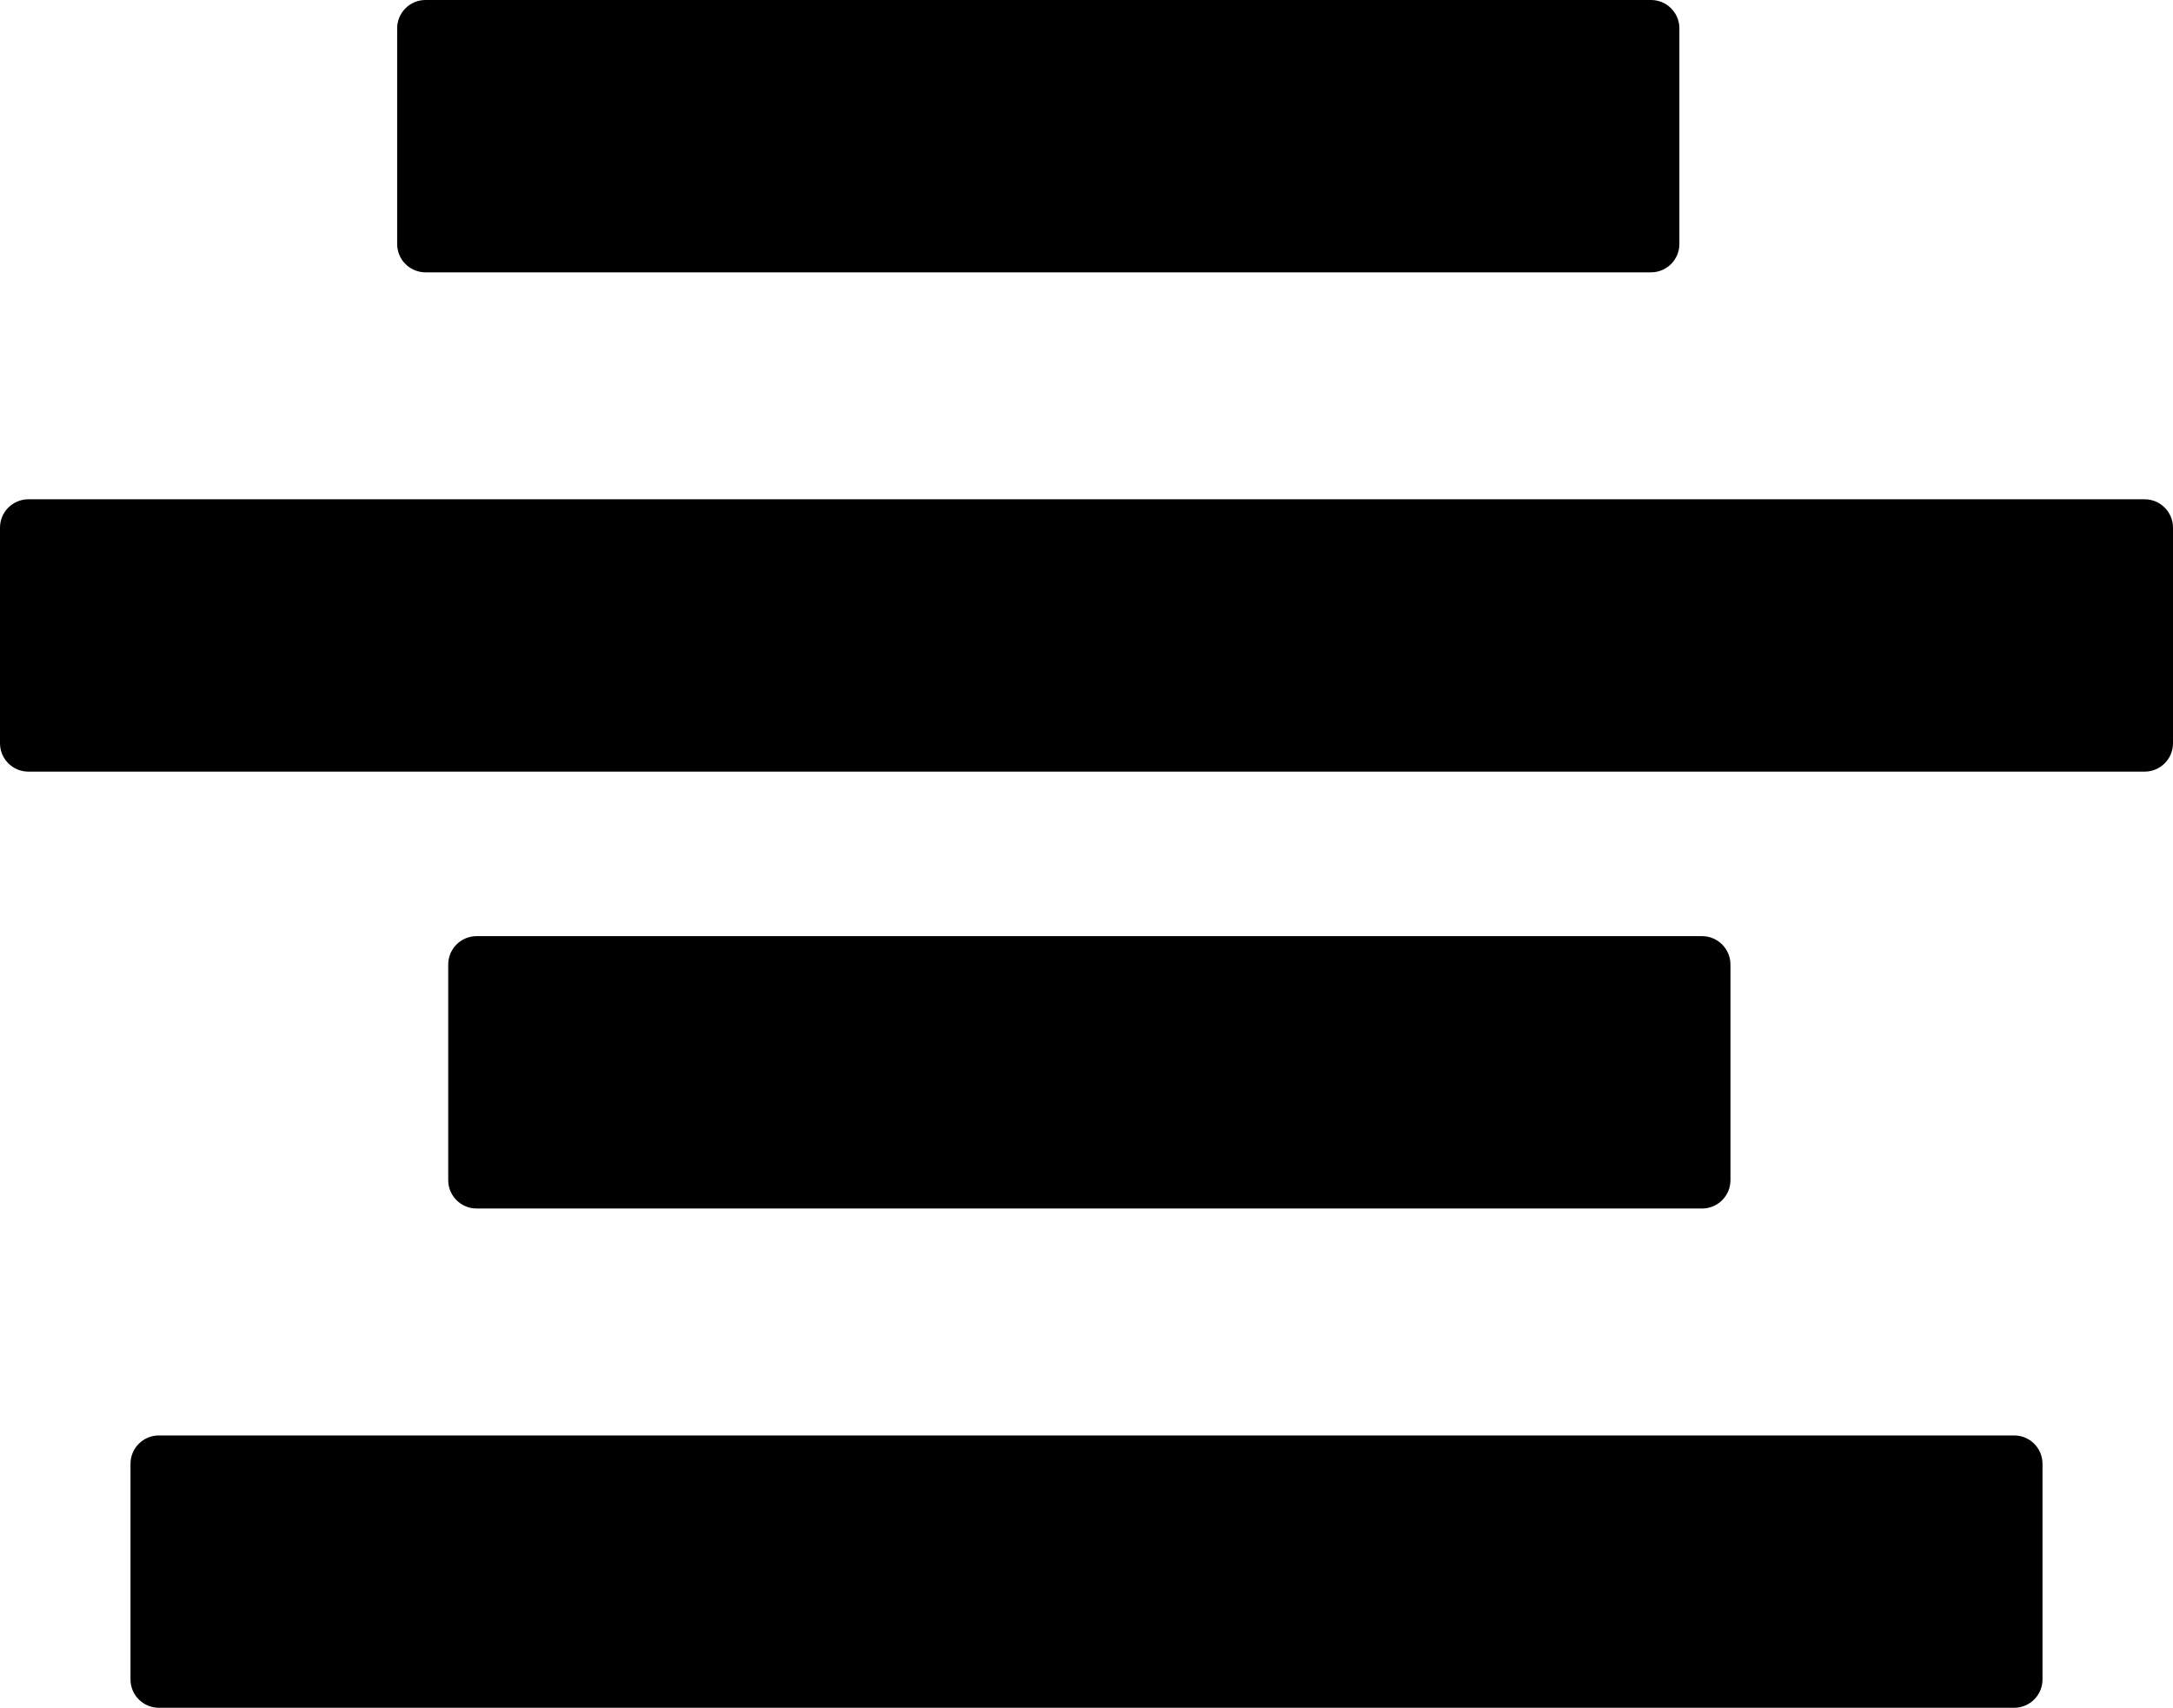
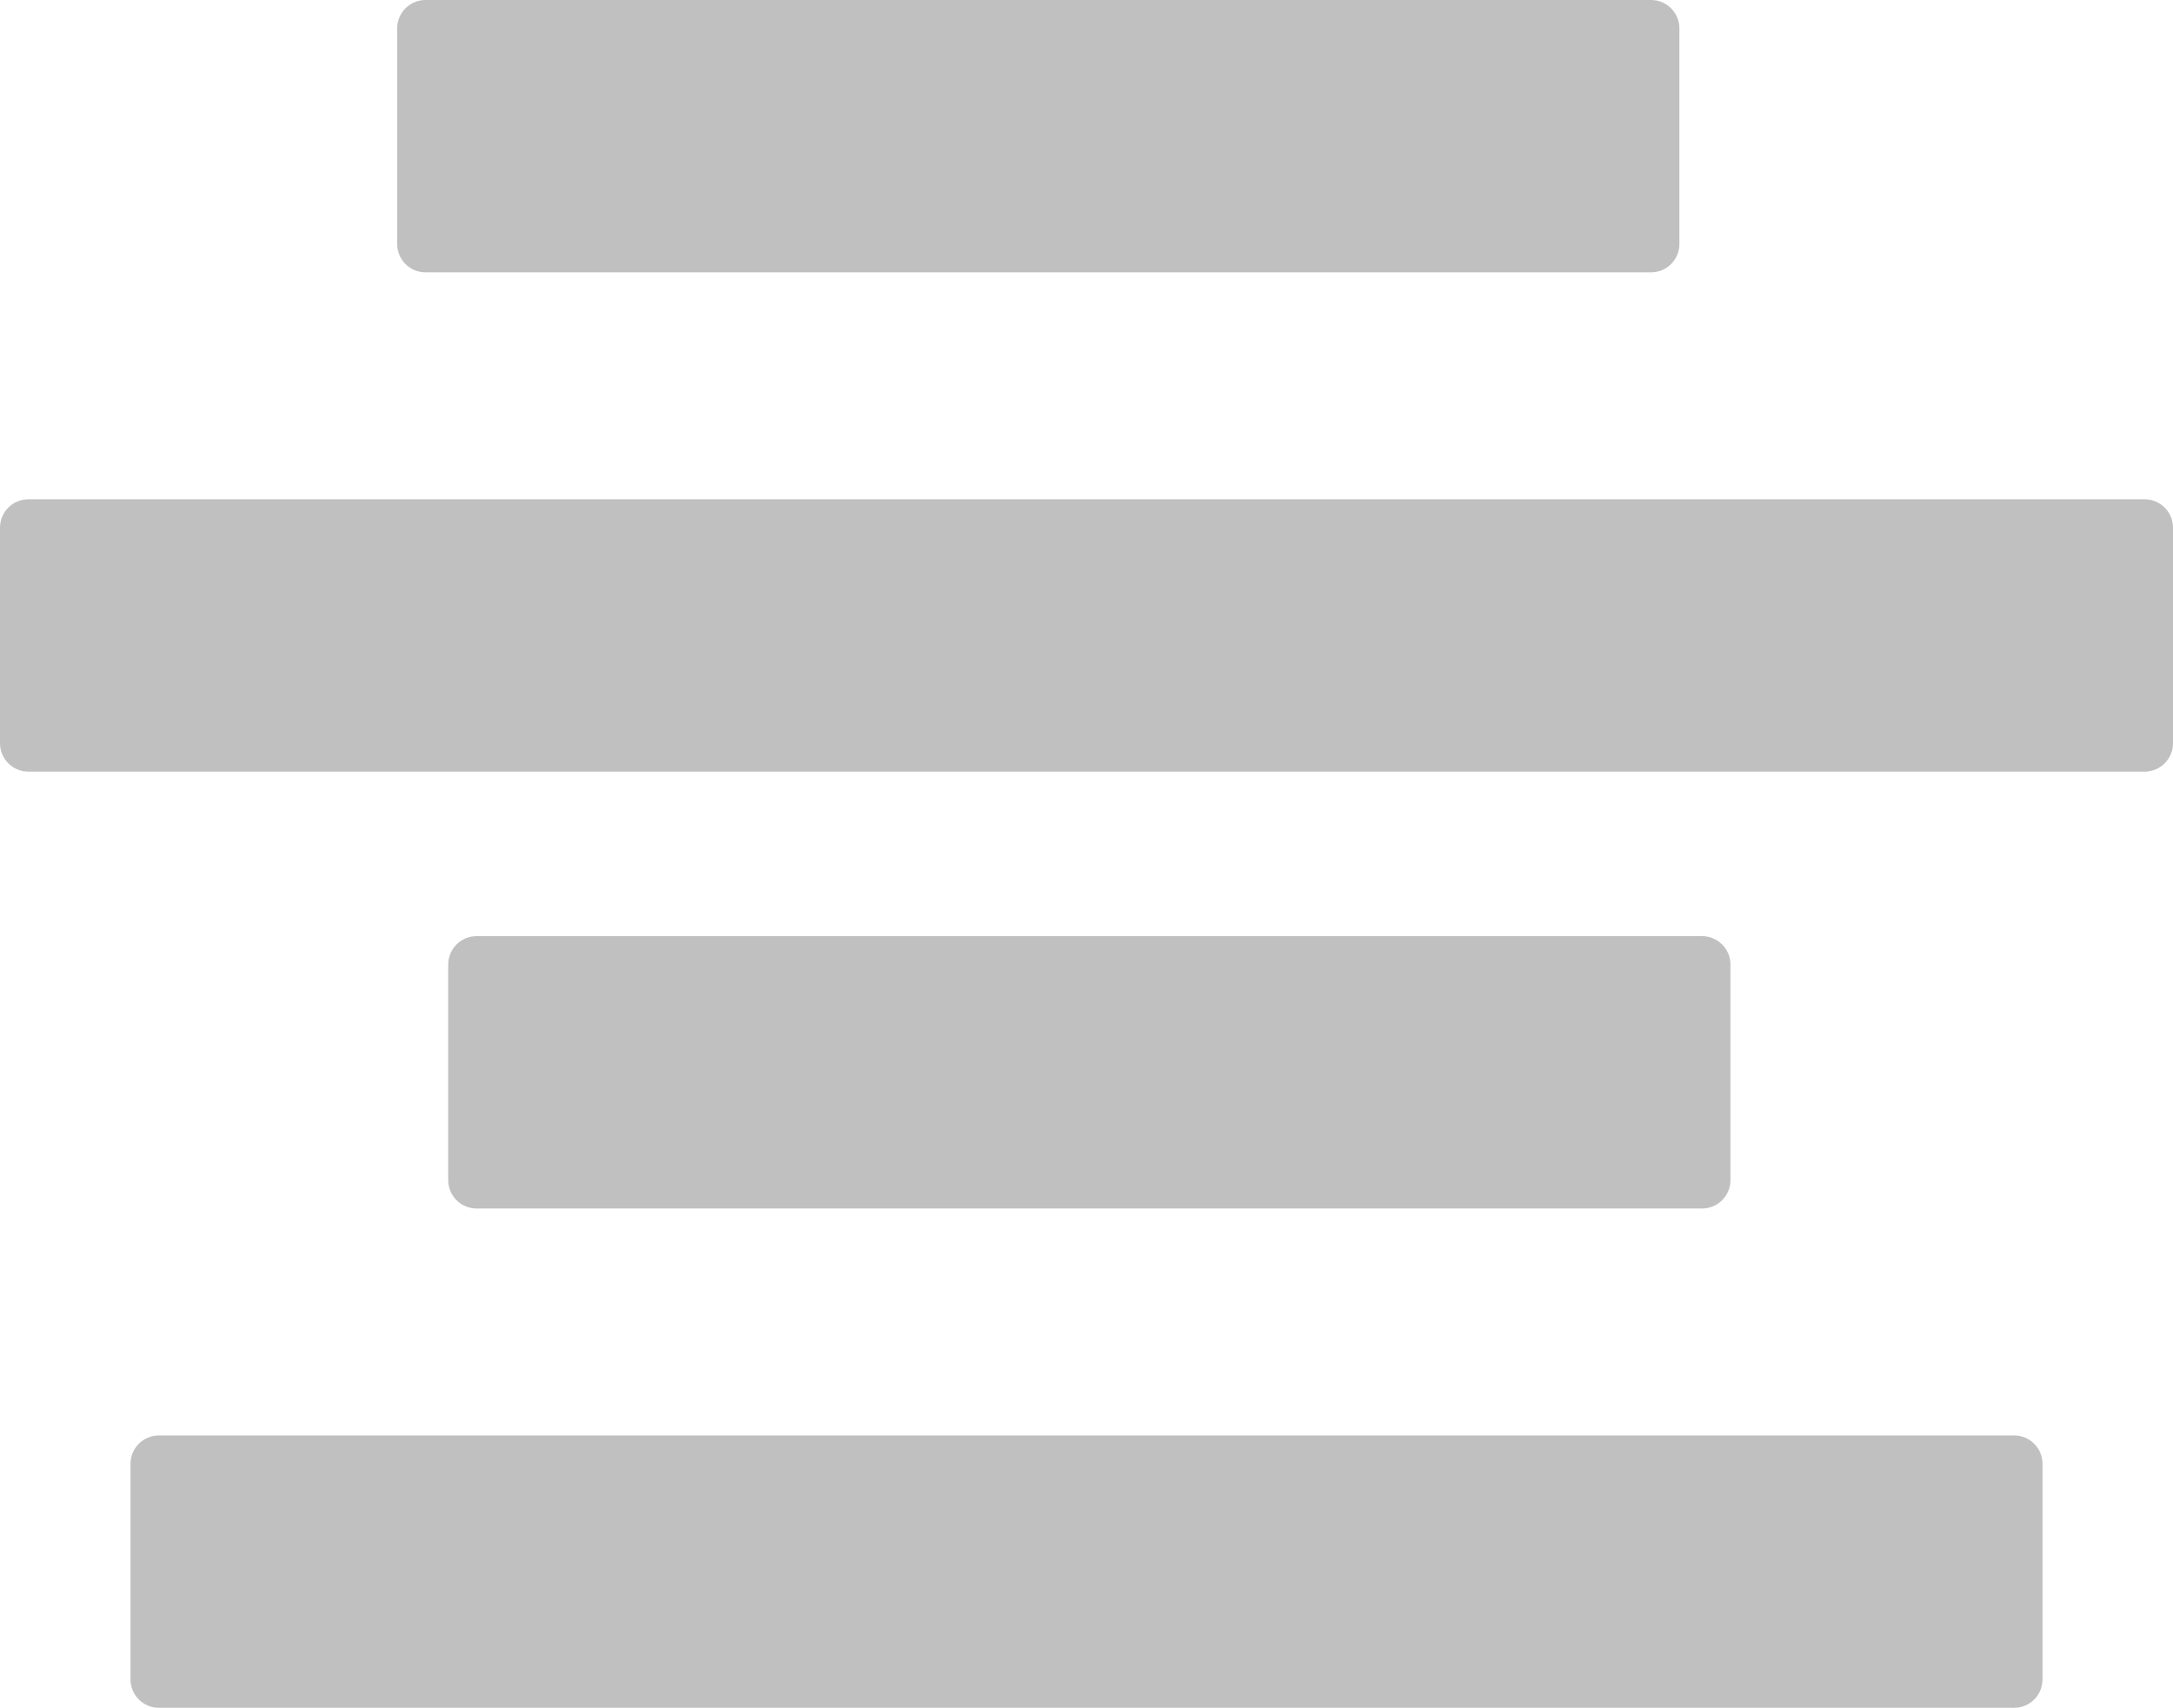
<svg xmlns="http://www.w3.org/2000/svg" width="383" height="301" viewBox="0 0 383 301" fill="none">
-   <rect y="88" width="383" height="48" rx="5" fill="black" />
-   <path d="M79 170C79 167.239 81.239 165 84 165H300C302.761 165 305 167.239 305 170V208C305 210.761 302.761 213 300 213H84C81.239 213 79 210.761 79 208V170Z" fill="black" />
-   <path d="M70 5C70 2.239 72.239 0 75 0H291C293.761 0 296 2.239 296 5V43C296 45.761 293.761 48 291 48H75C72.239 48 70 45.761 70 43V5Z" fill="black" />
-   <rect x="23" y="253" width="337" height="48" rx="5" fill="black" />
+   <rect y="88" width="383" height="48" rx="5" fill="#C0C0C0" />
+   <path d="M79 170C79 167.239 81.239 165 84 165H300C302.761 165 305 167.239 305 170V208C305 210.761 302.761 213 300 213H84C81.239 213 79 210.761 79 208V170Z" fill="#C0C0C0" />
+   <path d="M70 5C70 2.239 72.239 0 75 0H291C293.761 0 296 2.239 296 5V43C296 45.761 293.761 48 291 48H75C72.239 48 70 45.761 70 43V5Z" fill="#C0C0C0" />
+   <rect x="23" y="253" width="337" height="48" rx="5" fill="#C0C0C0" />
</svg>
